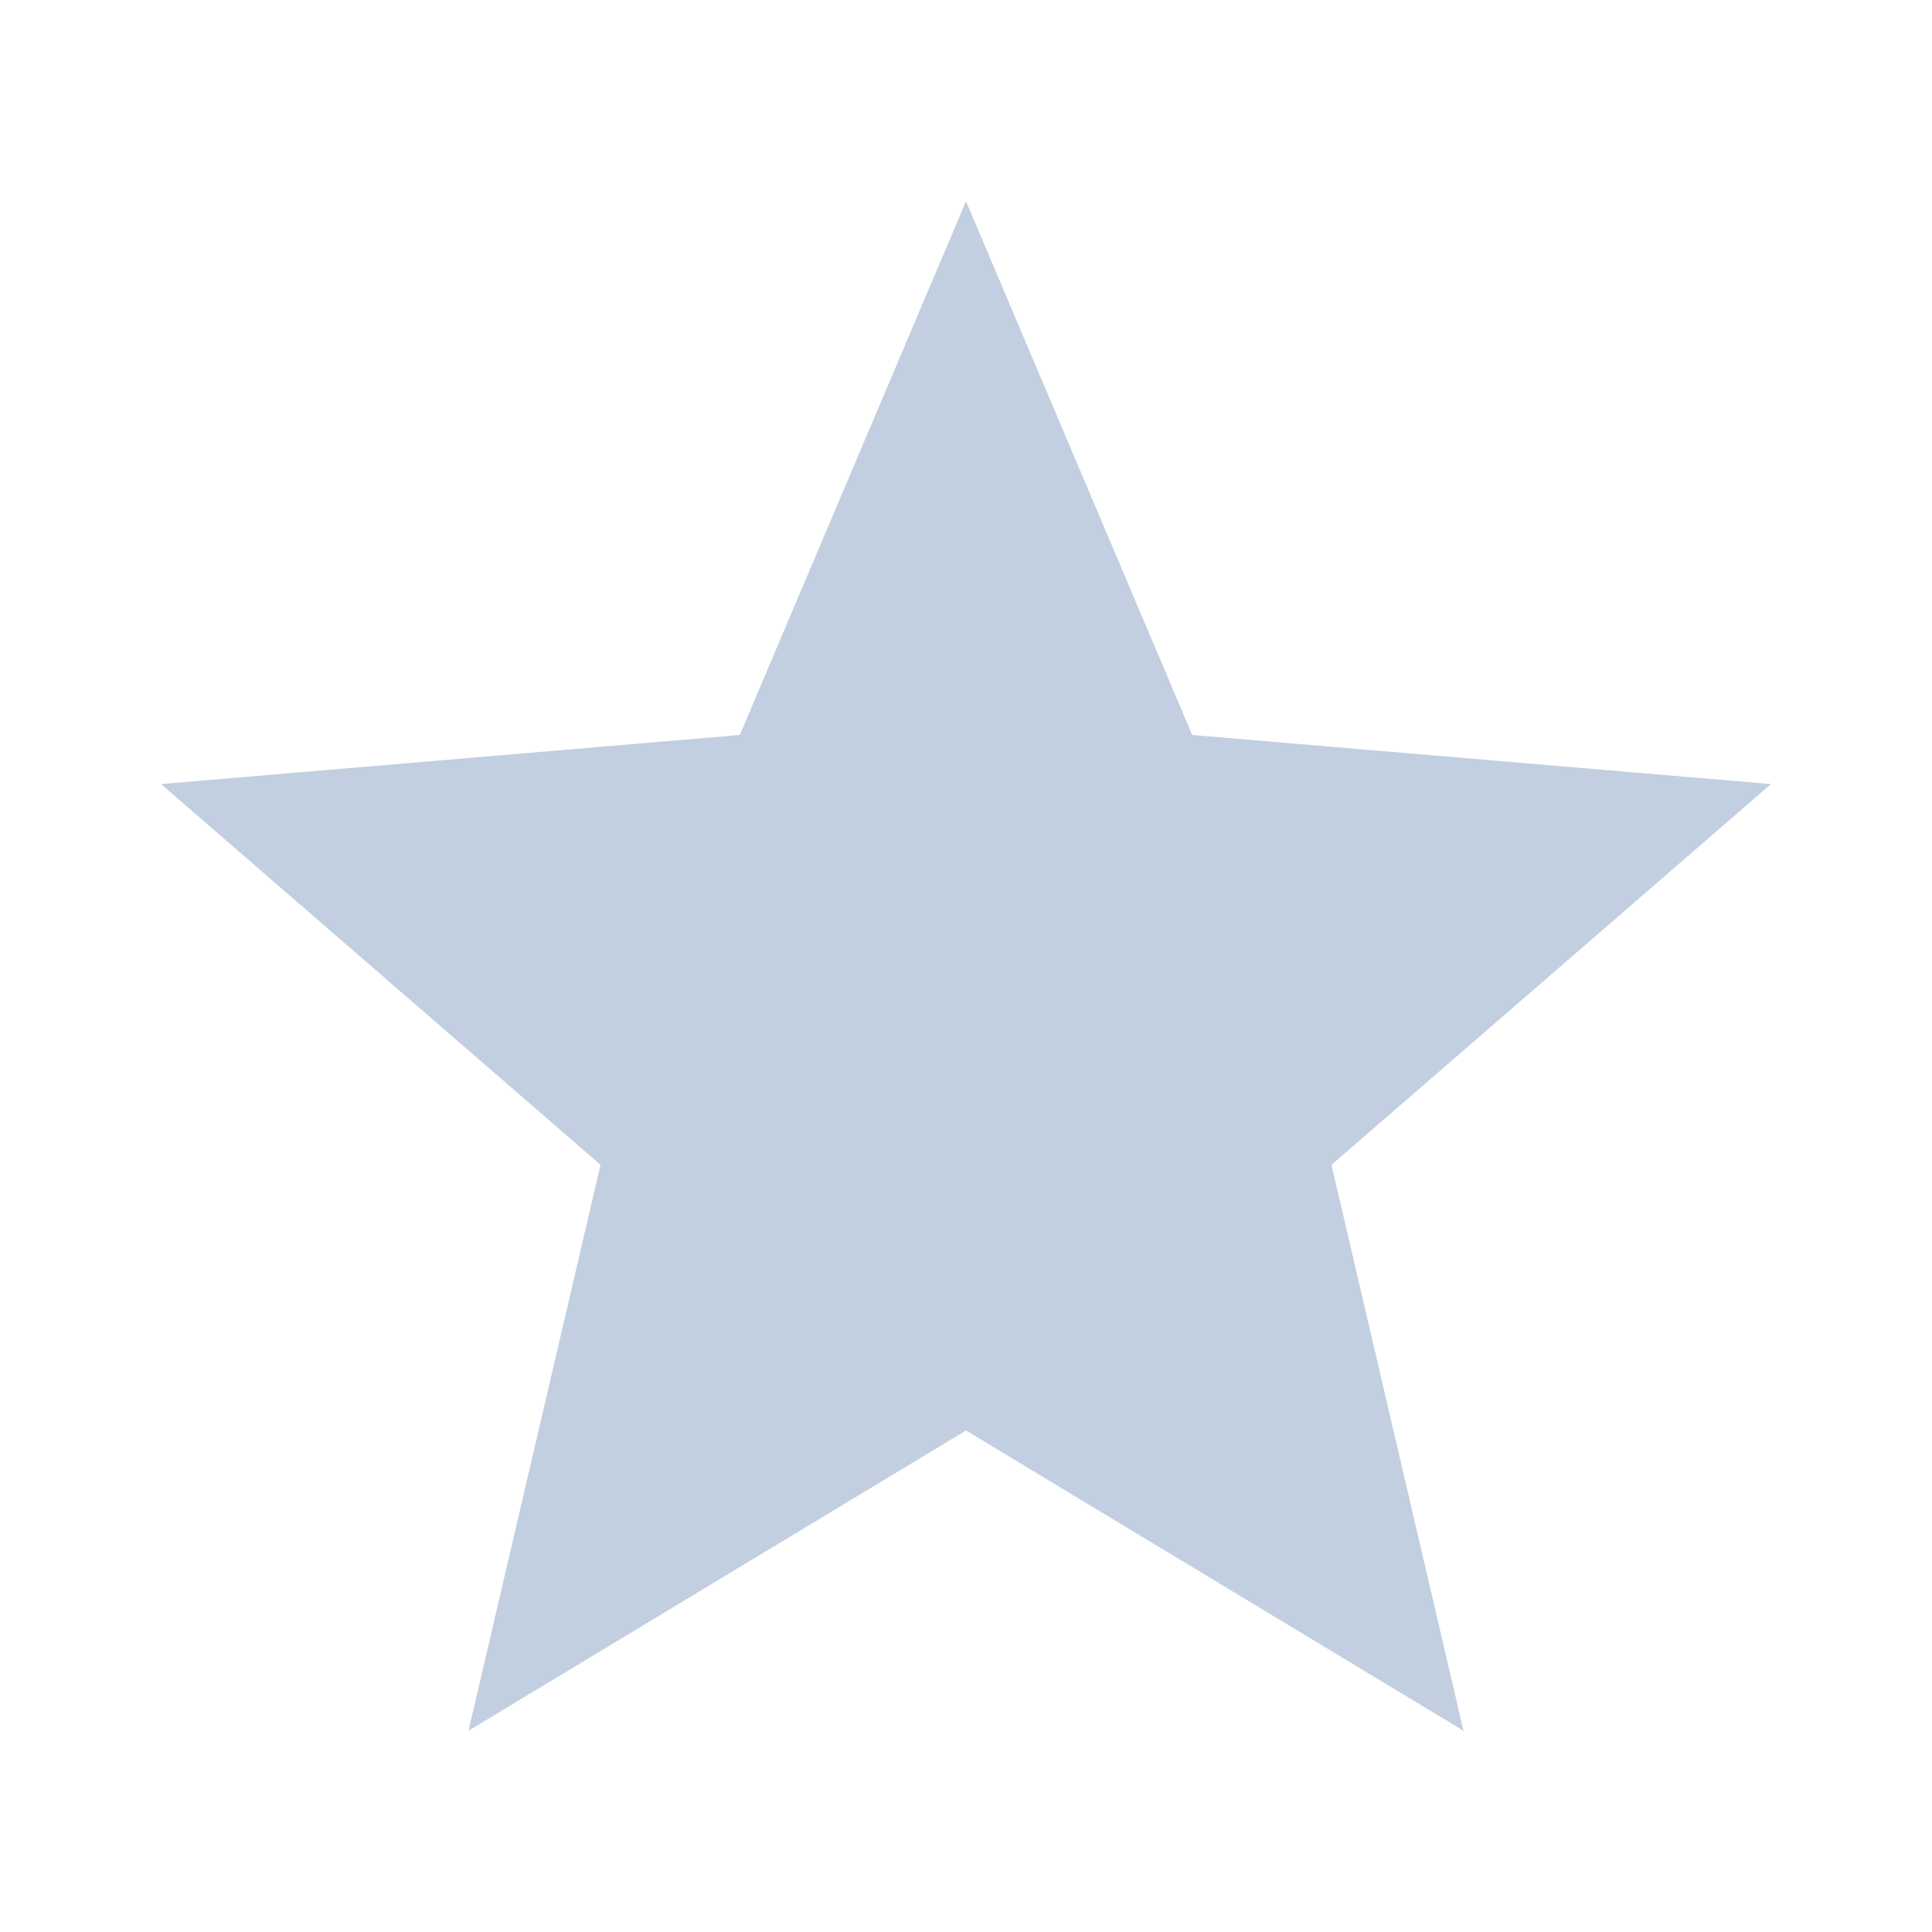
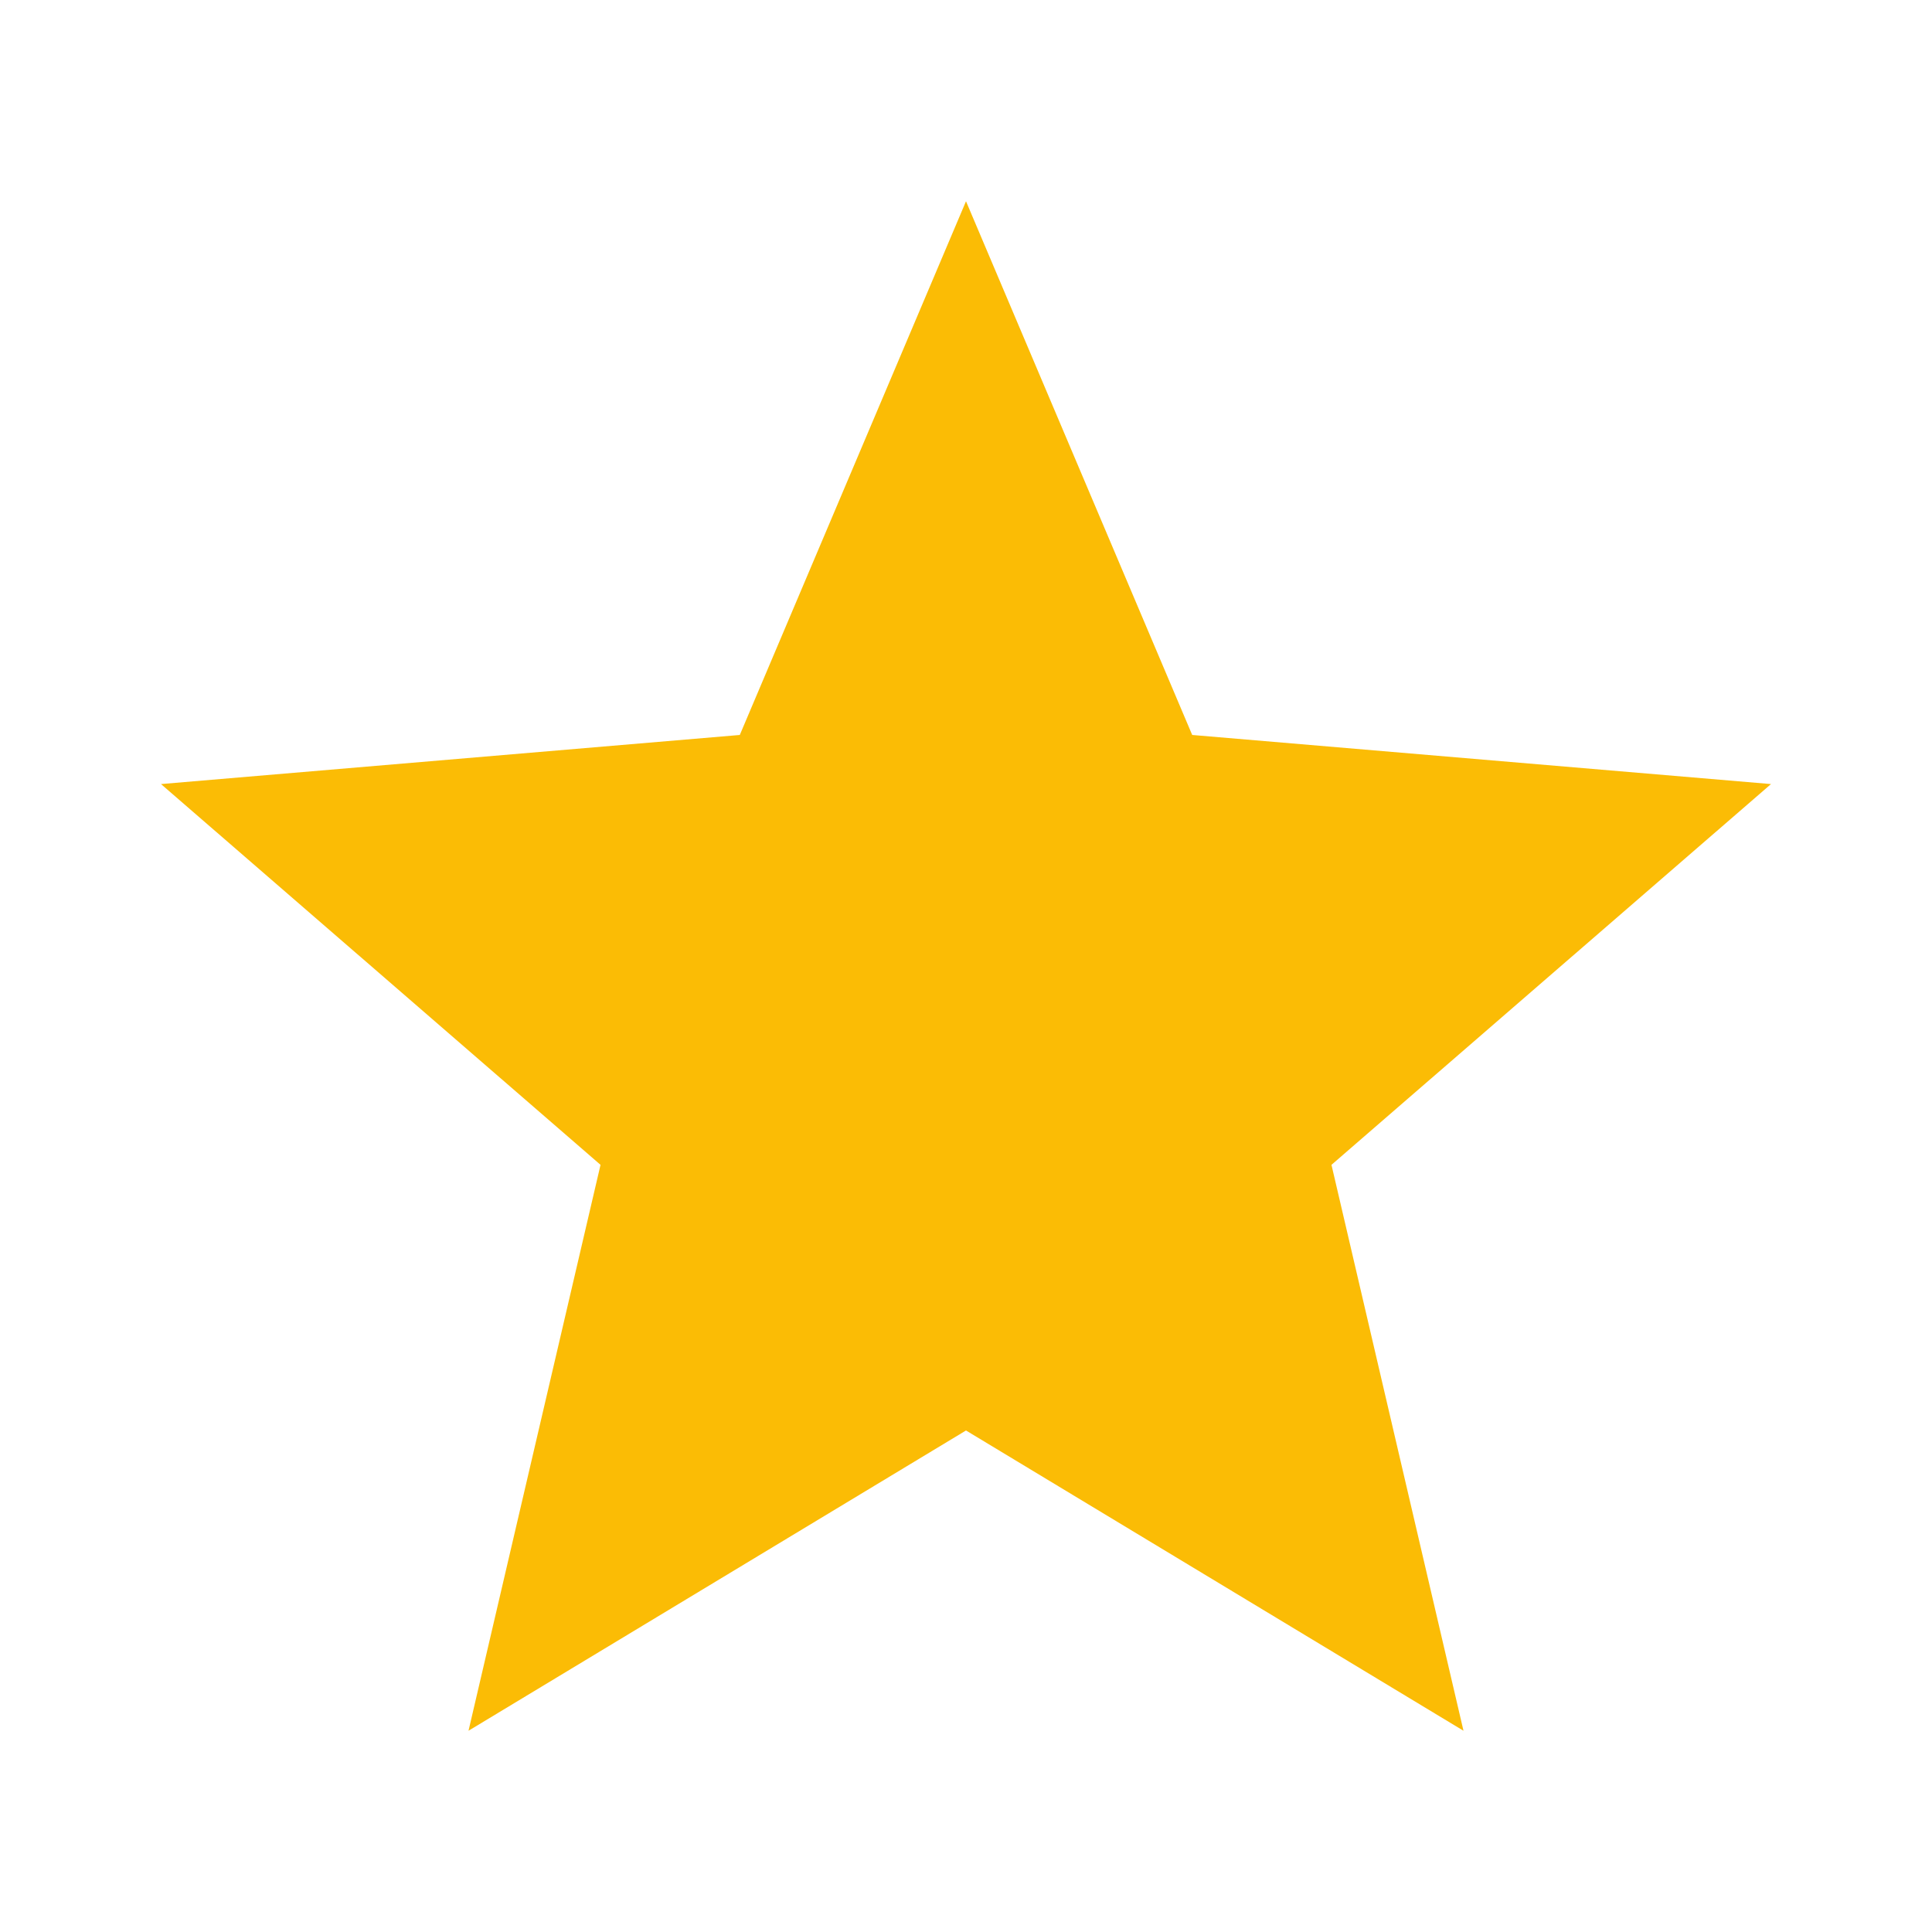
<svg xmlns="http://www.w3.org/2000/svg" width="24" height="24" viewBox="0 0 24 24" fill="none">
  <g id="icon/toggle/star_24px">
-     <path id="icon/toggle/star_24px_2" d="M12 17.77L18.18 21.5L16.54 14.47L22 9.74L14.81 9.13L12 2.5L9.19 9.13L2 9.74L7.46 14.47L5.82 21.5L12 17.77Z" fill="#C2CFE0" />
+     <path id="icon/toggle/star_24px_2" d="M12 17.77L18.18 21.5L16.54 14.47L22 9.74L14.81 9.13L12 2.5L9.19 9.13L2 9.74L7.46 14.47L5.82 21.5L12 17.77Z" fill="#fbbc05" />
  </g>
</svg>
